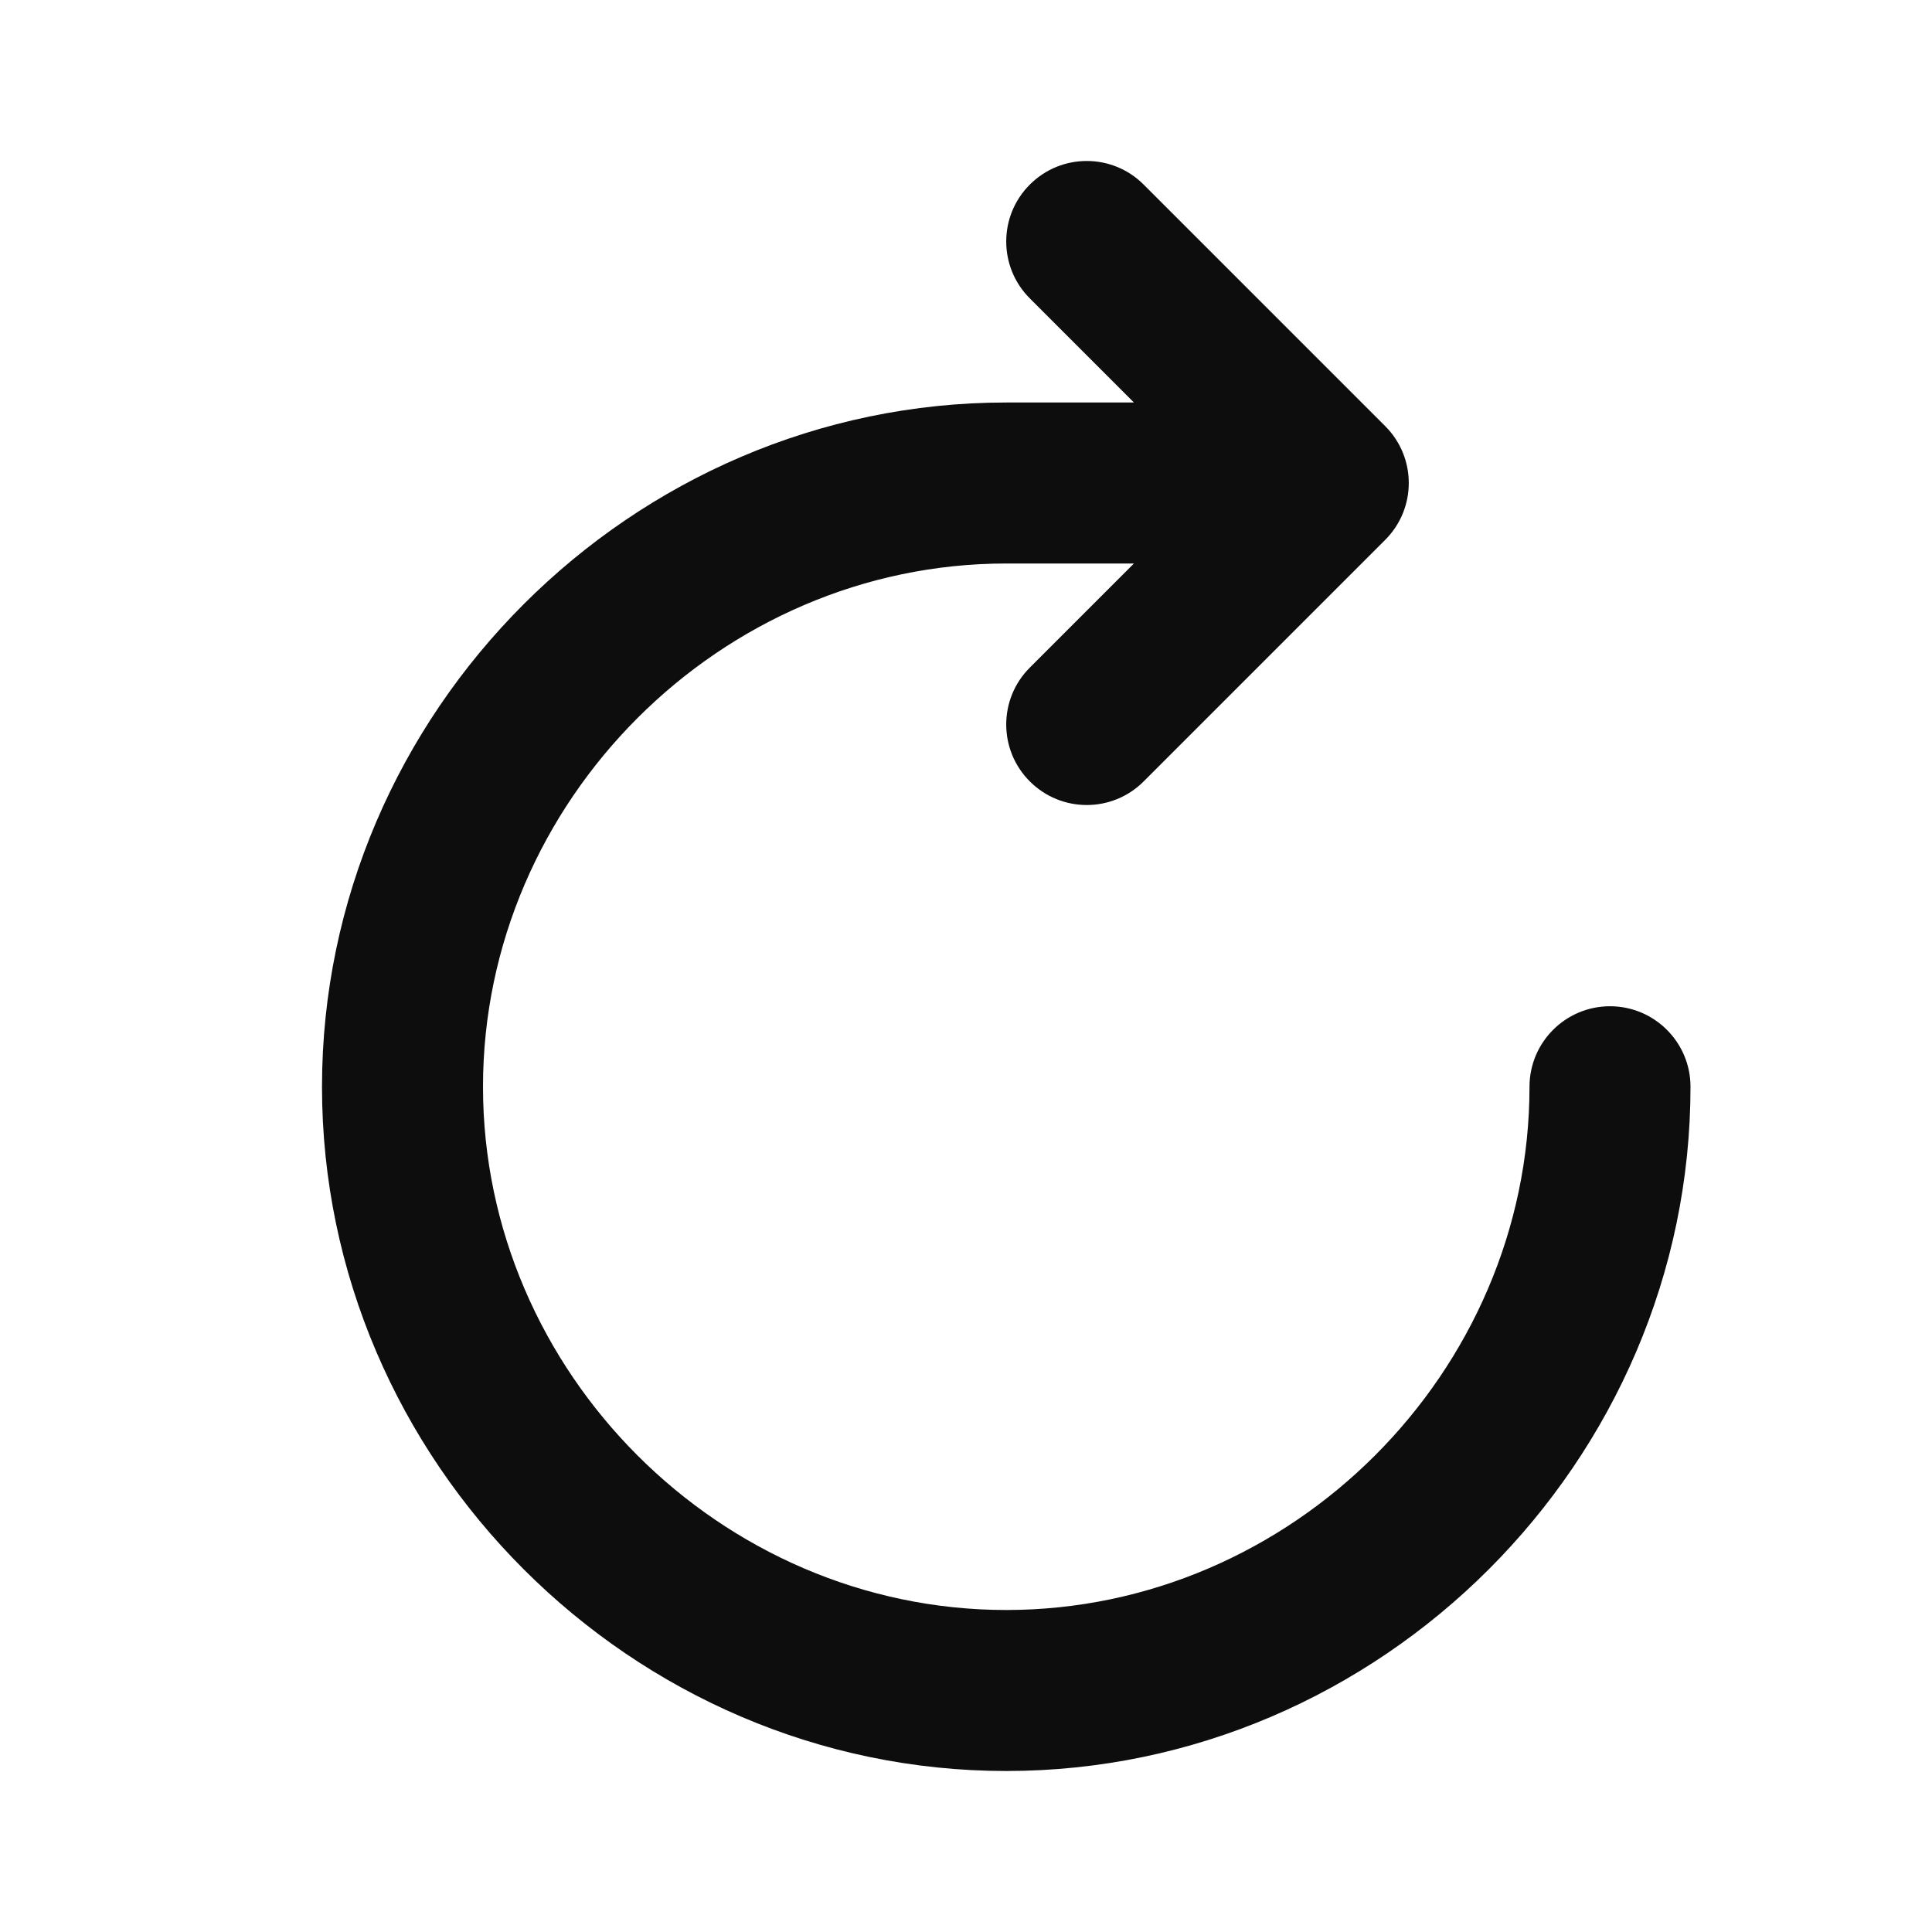
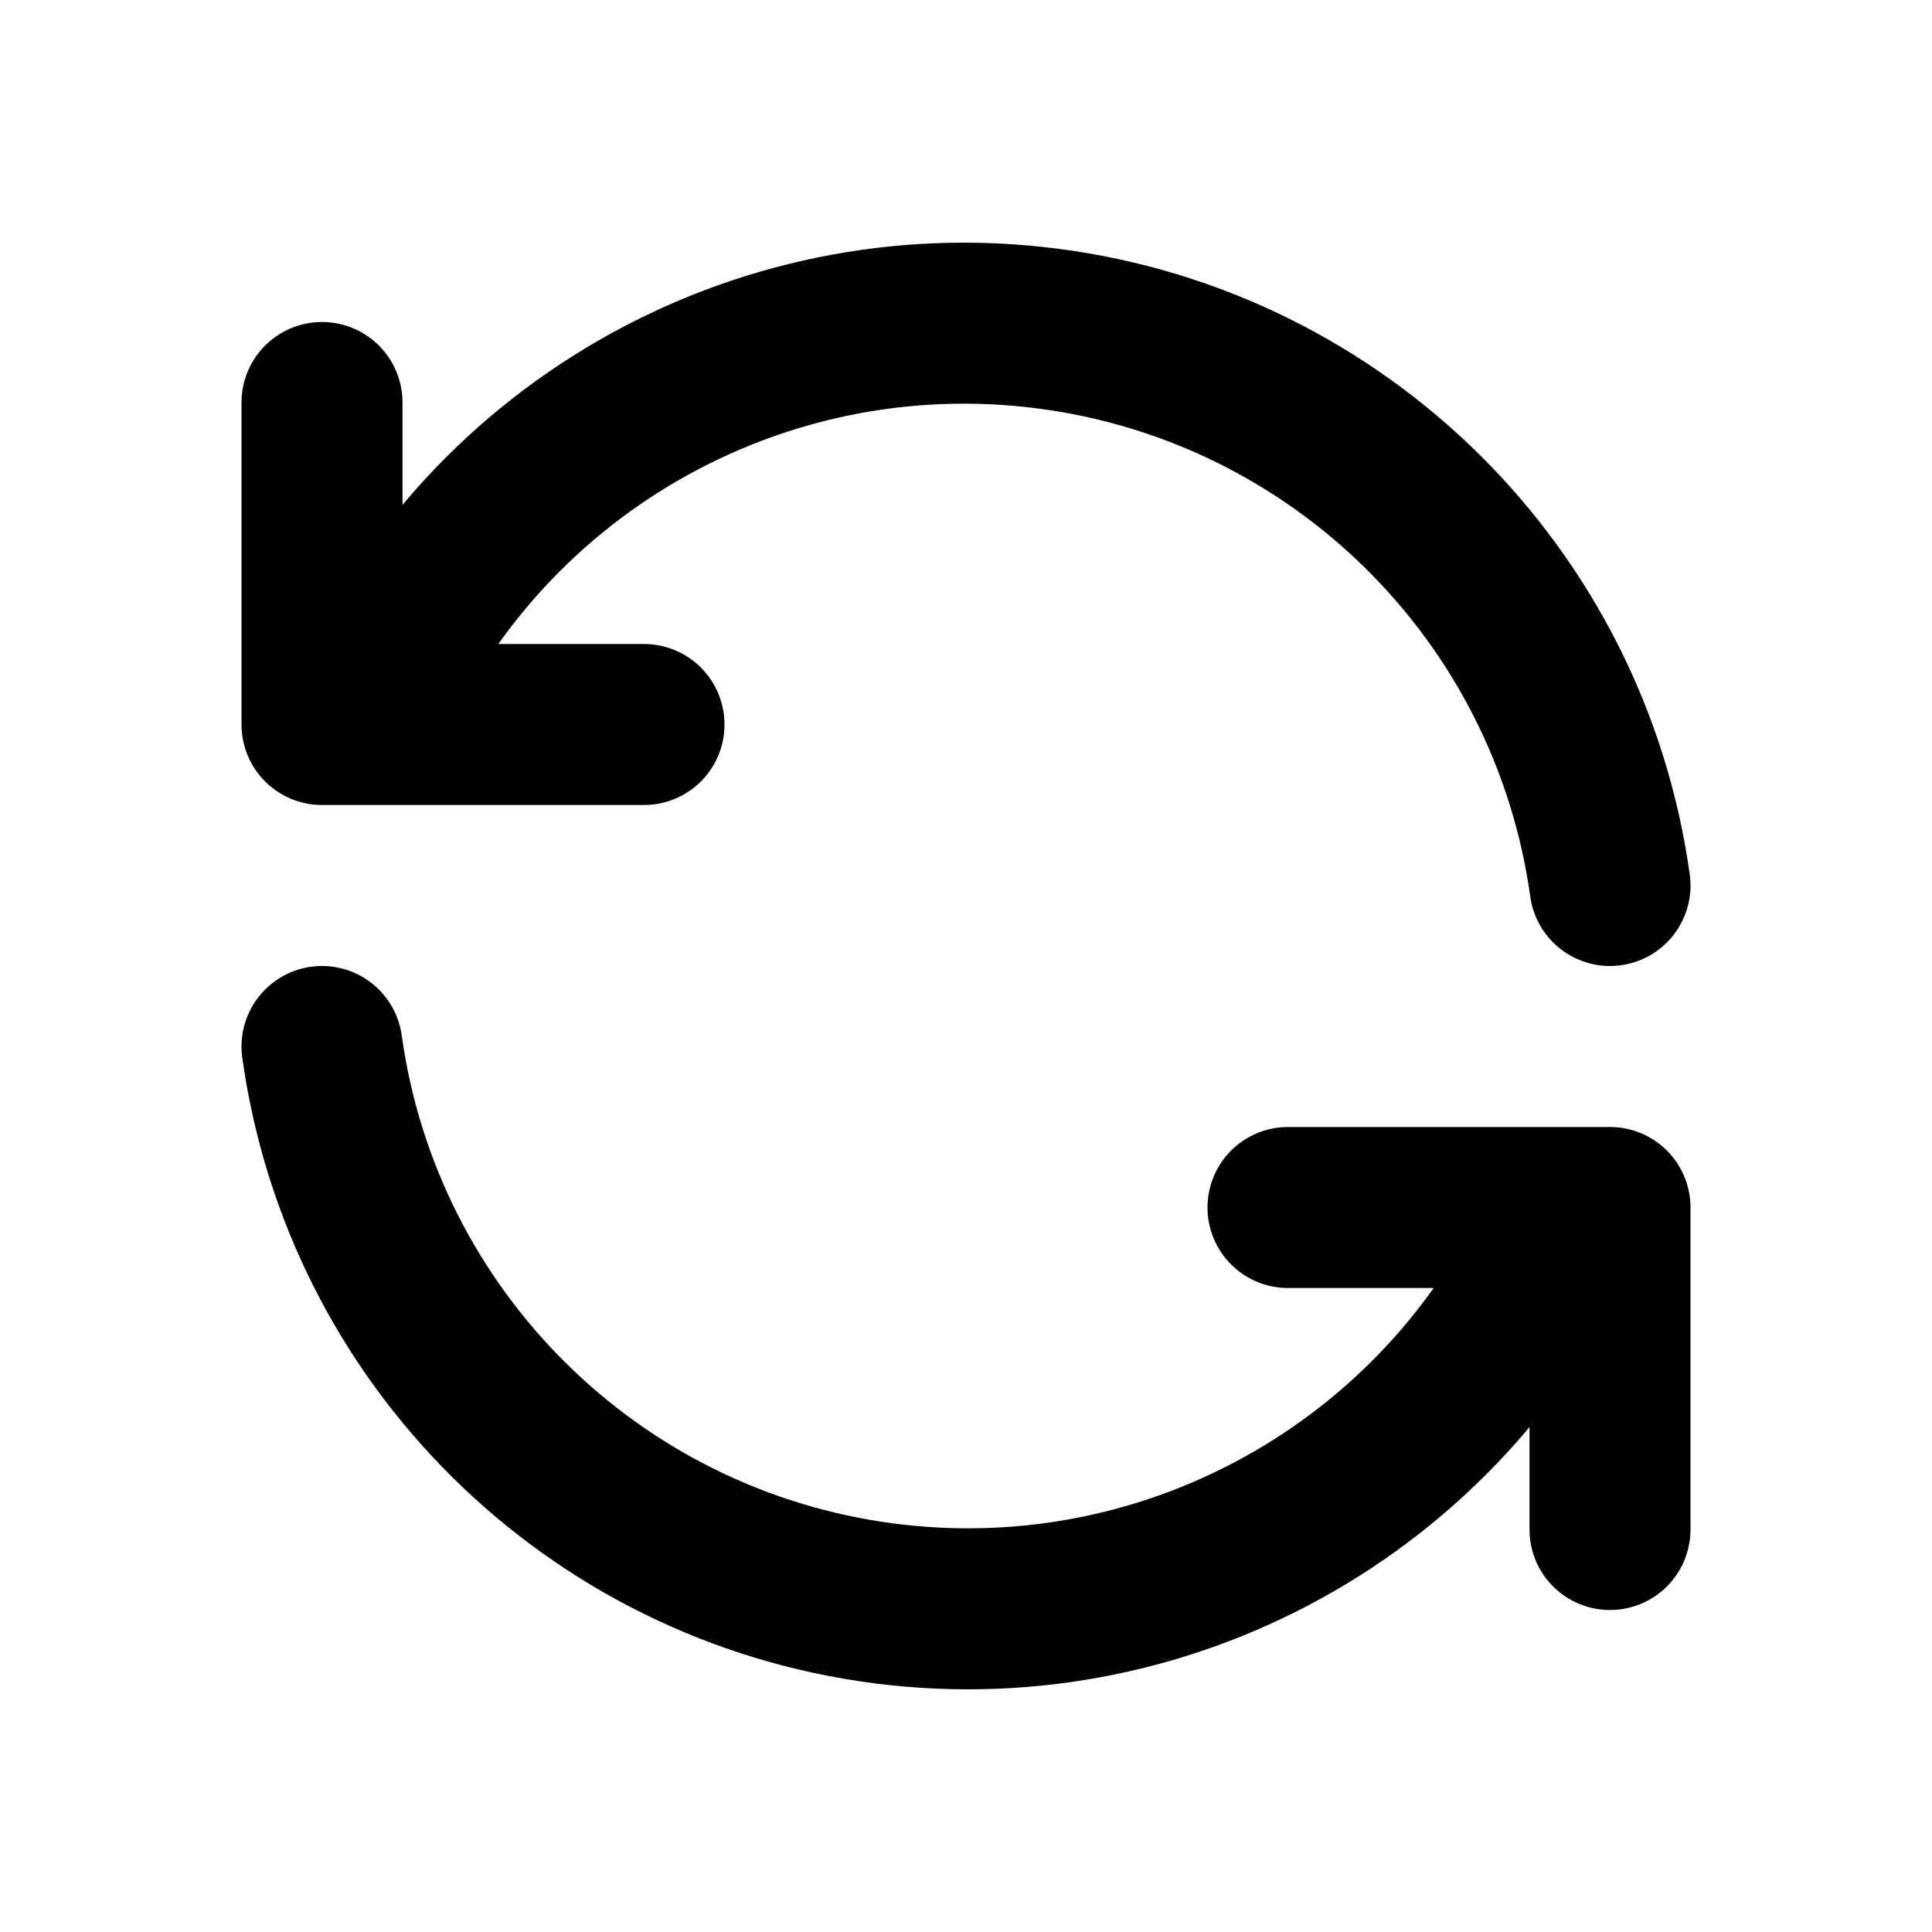
- <svg xmlns="http://www.w3.org/2000/svg" width="24" height="24" viewBox="0 0 24 24" fill="none">
-   <path d="M12.793 2.293C13.183 1.902 13.817 1.902 14.207 2.293L17.207 5.293C17.598 5.683 17.598 6.317 17.207 6.707L14.207 9.707C13.817 10.098 13.183 10.098 12.793 9.707C12.402 9.317 12.402 8.683 12.793 8.293L14.086 7H12.5C8.952 7 6 9.952 6 13.5C6 17.048 8.952 20 12.5 20C16.048 20 19 17.048 19 13.5C19 12.948 19.448 12.5 20 12.5C20.552 12.5 21 12.948 21 13.5C21 18.152 17.152 22 12.5 22C7.848 22 4 18.152 4 13.5C4 8.848 7.848 5 12.5 5H14.086L12.793 3.707C12.402 3.317 12.402 2.683 12.793 2.293Z" fill="#0D0D0D" />
+ <svg xmlns="http://www.w3.org/2000/svg" class="icon icon-tabler icon-tabler-refresh" width="24" height="24" viewBox="0 0 24 24" stroke-width="2" stroke="currentColor" fill="none" stroke-linecap="round" stroke-linejoin="round">
+   <path stroke="none" d="M0 0h24v24H0z" fill="none" />
+   <path d="M20 11a8.1 8.1 0 0 0 -15.5 -2m-.5 -4v4h4" />
+   <path d="M4 13a8.1 8.1 0 0 0 15.5 2m.5 4v-4h-4" />
</svg>
